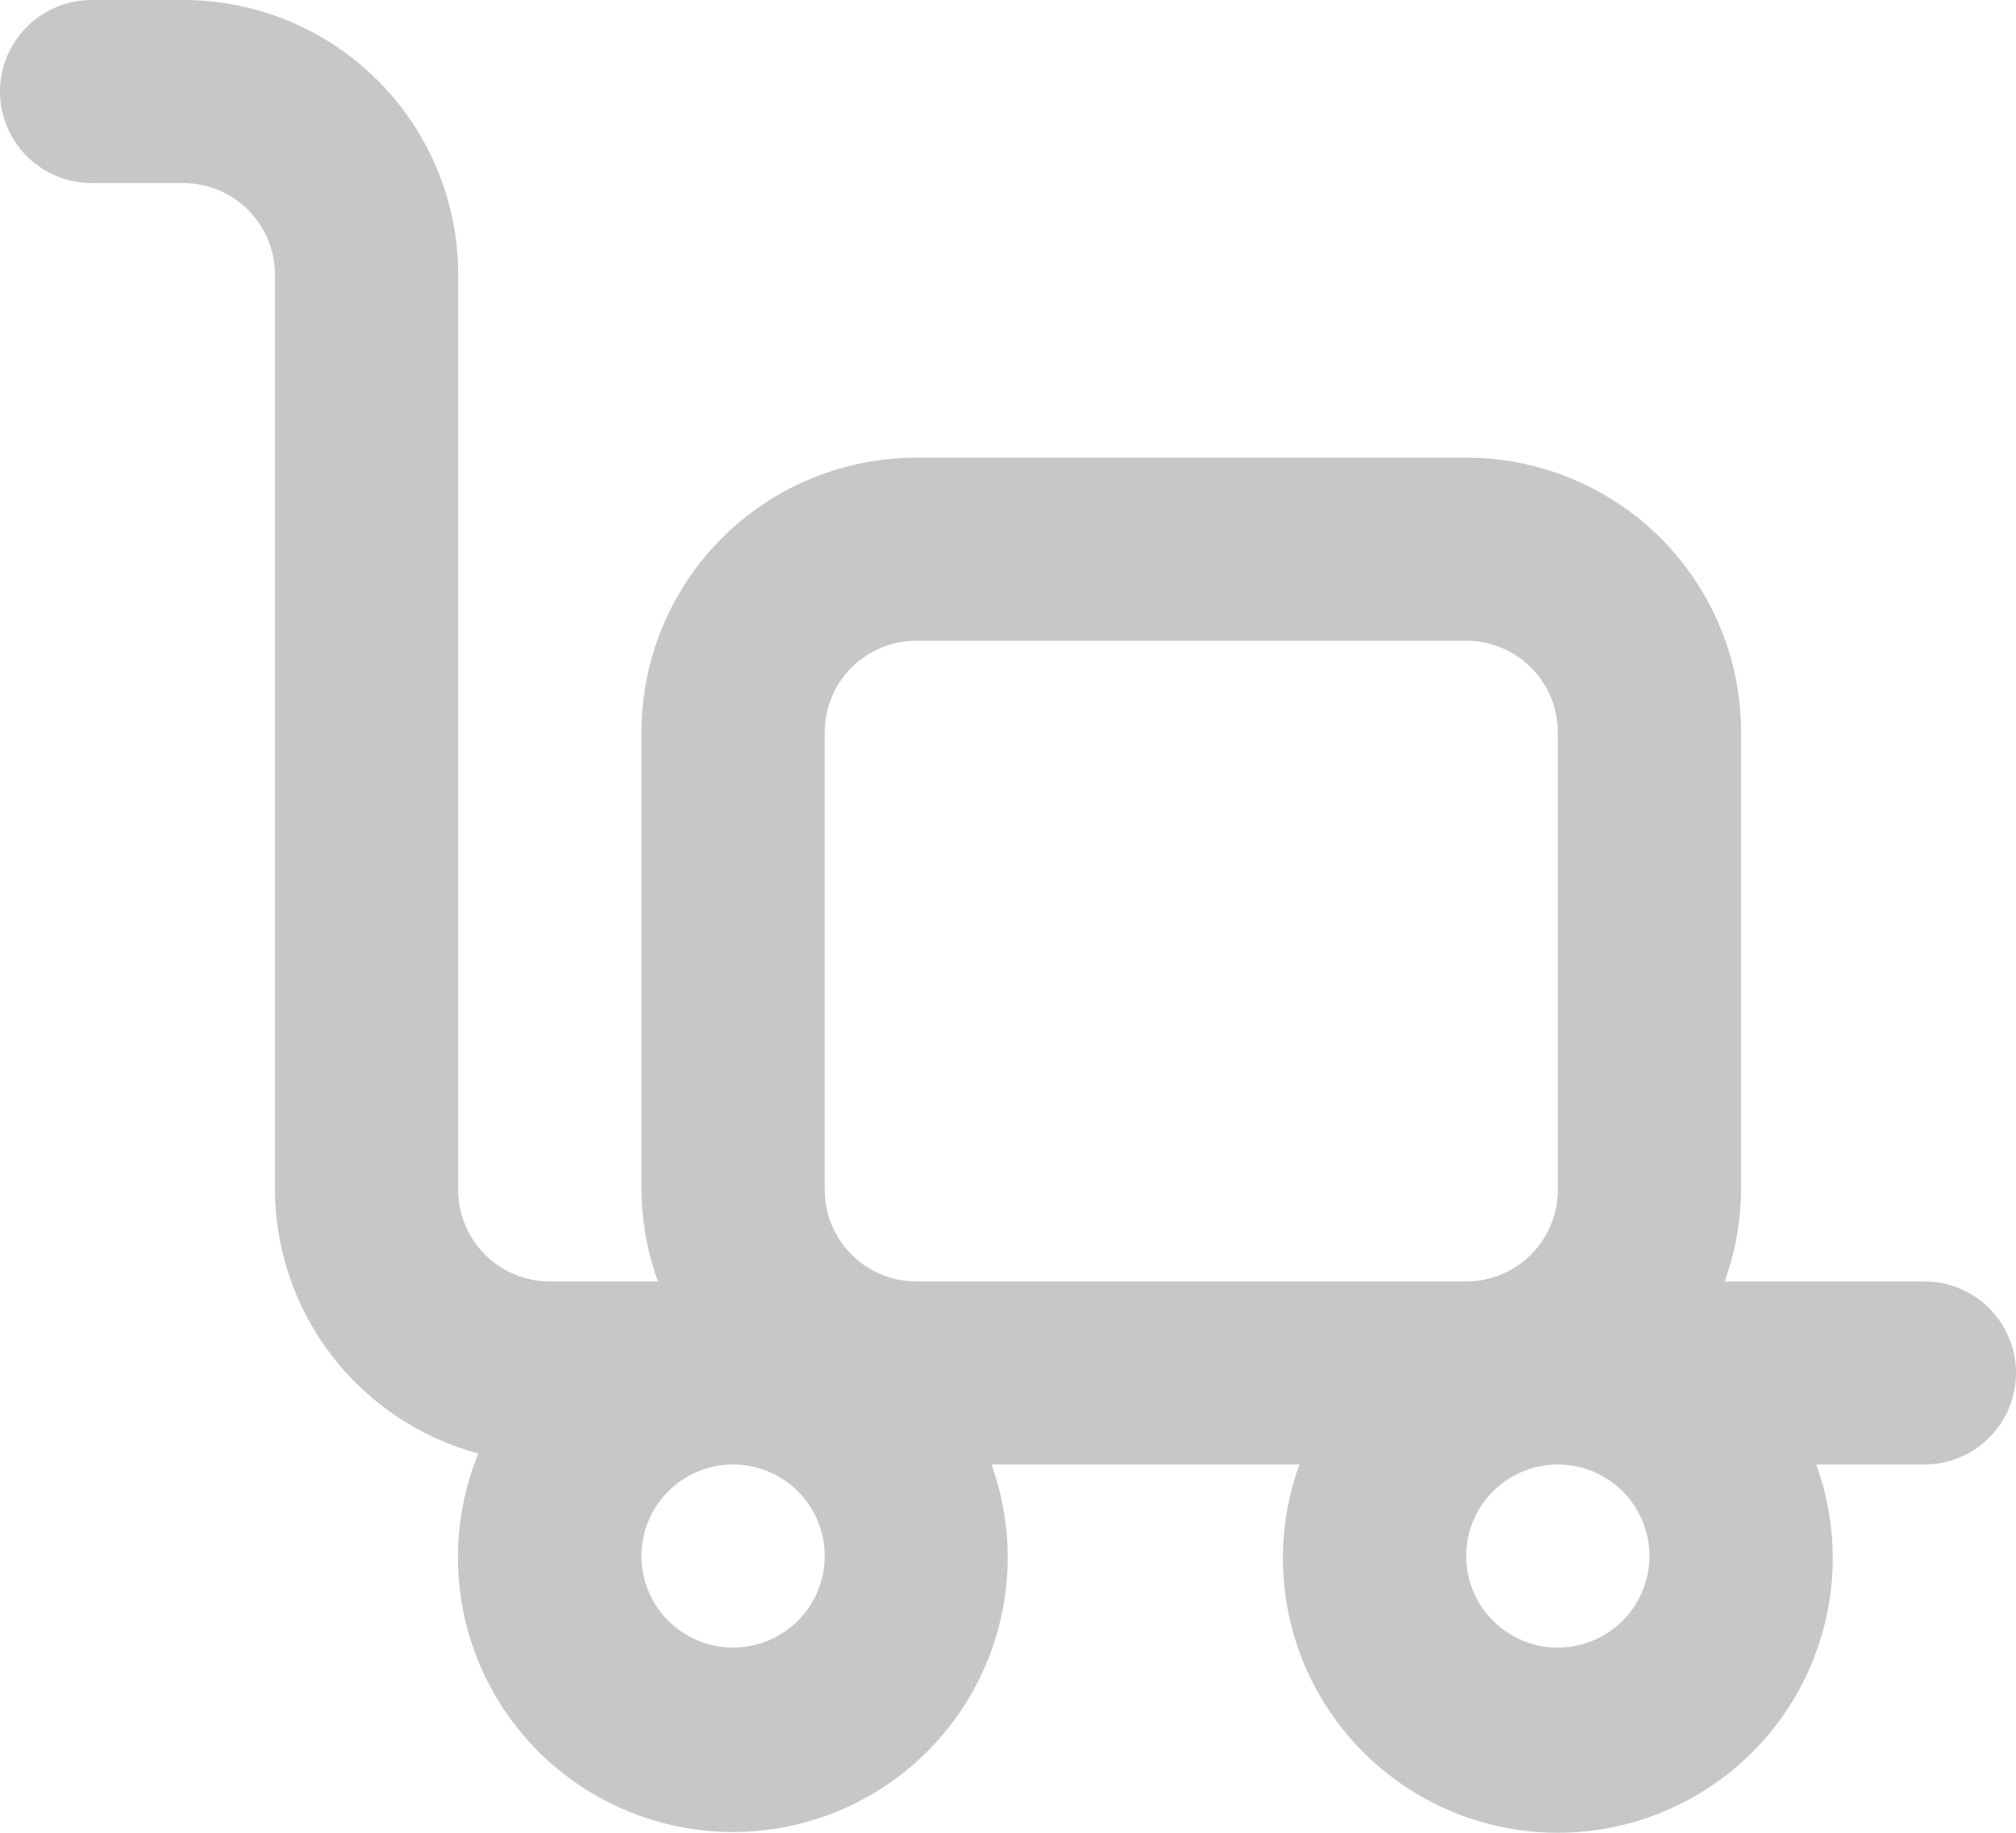
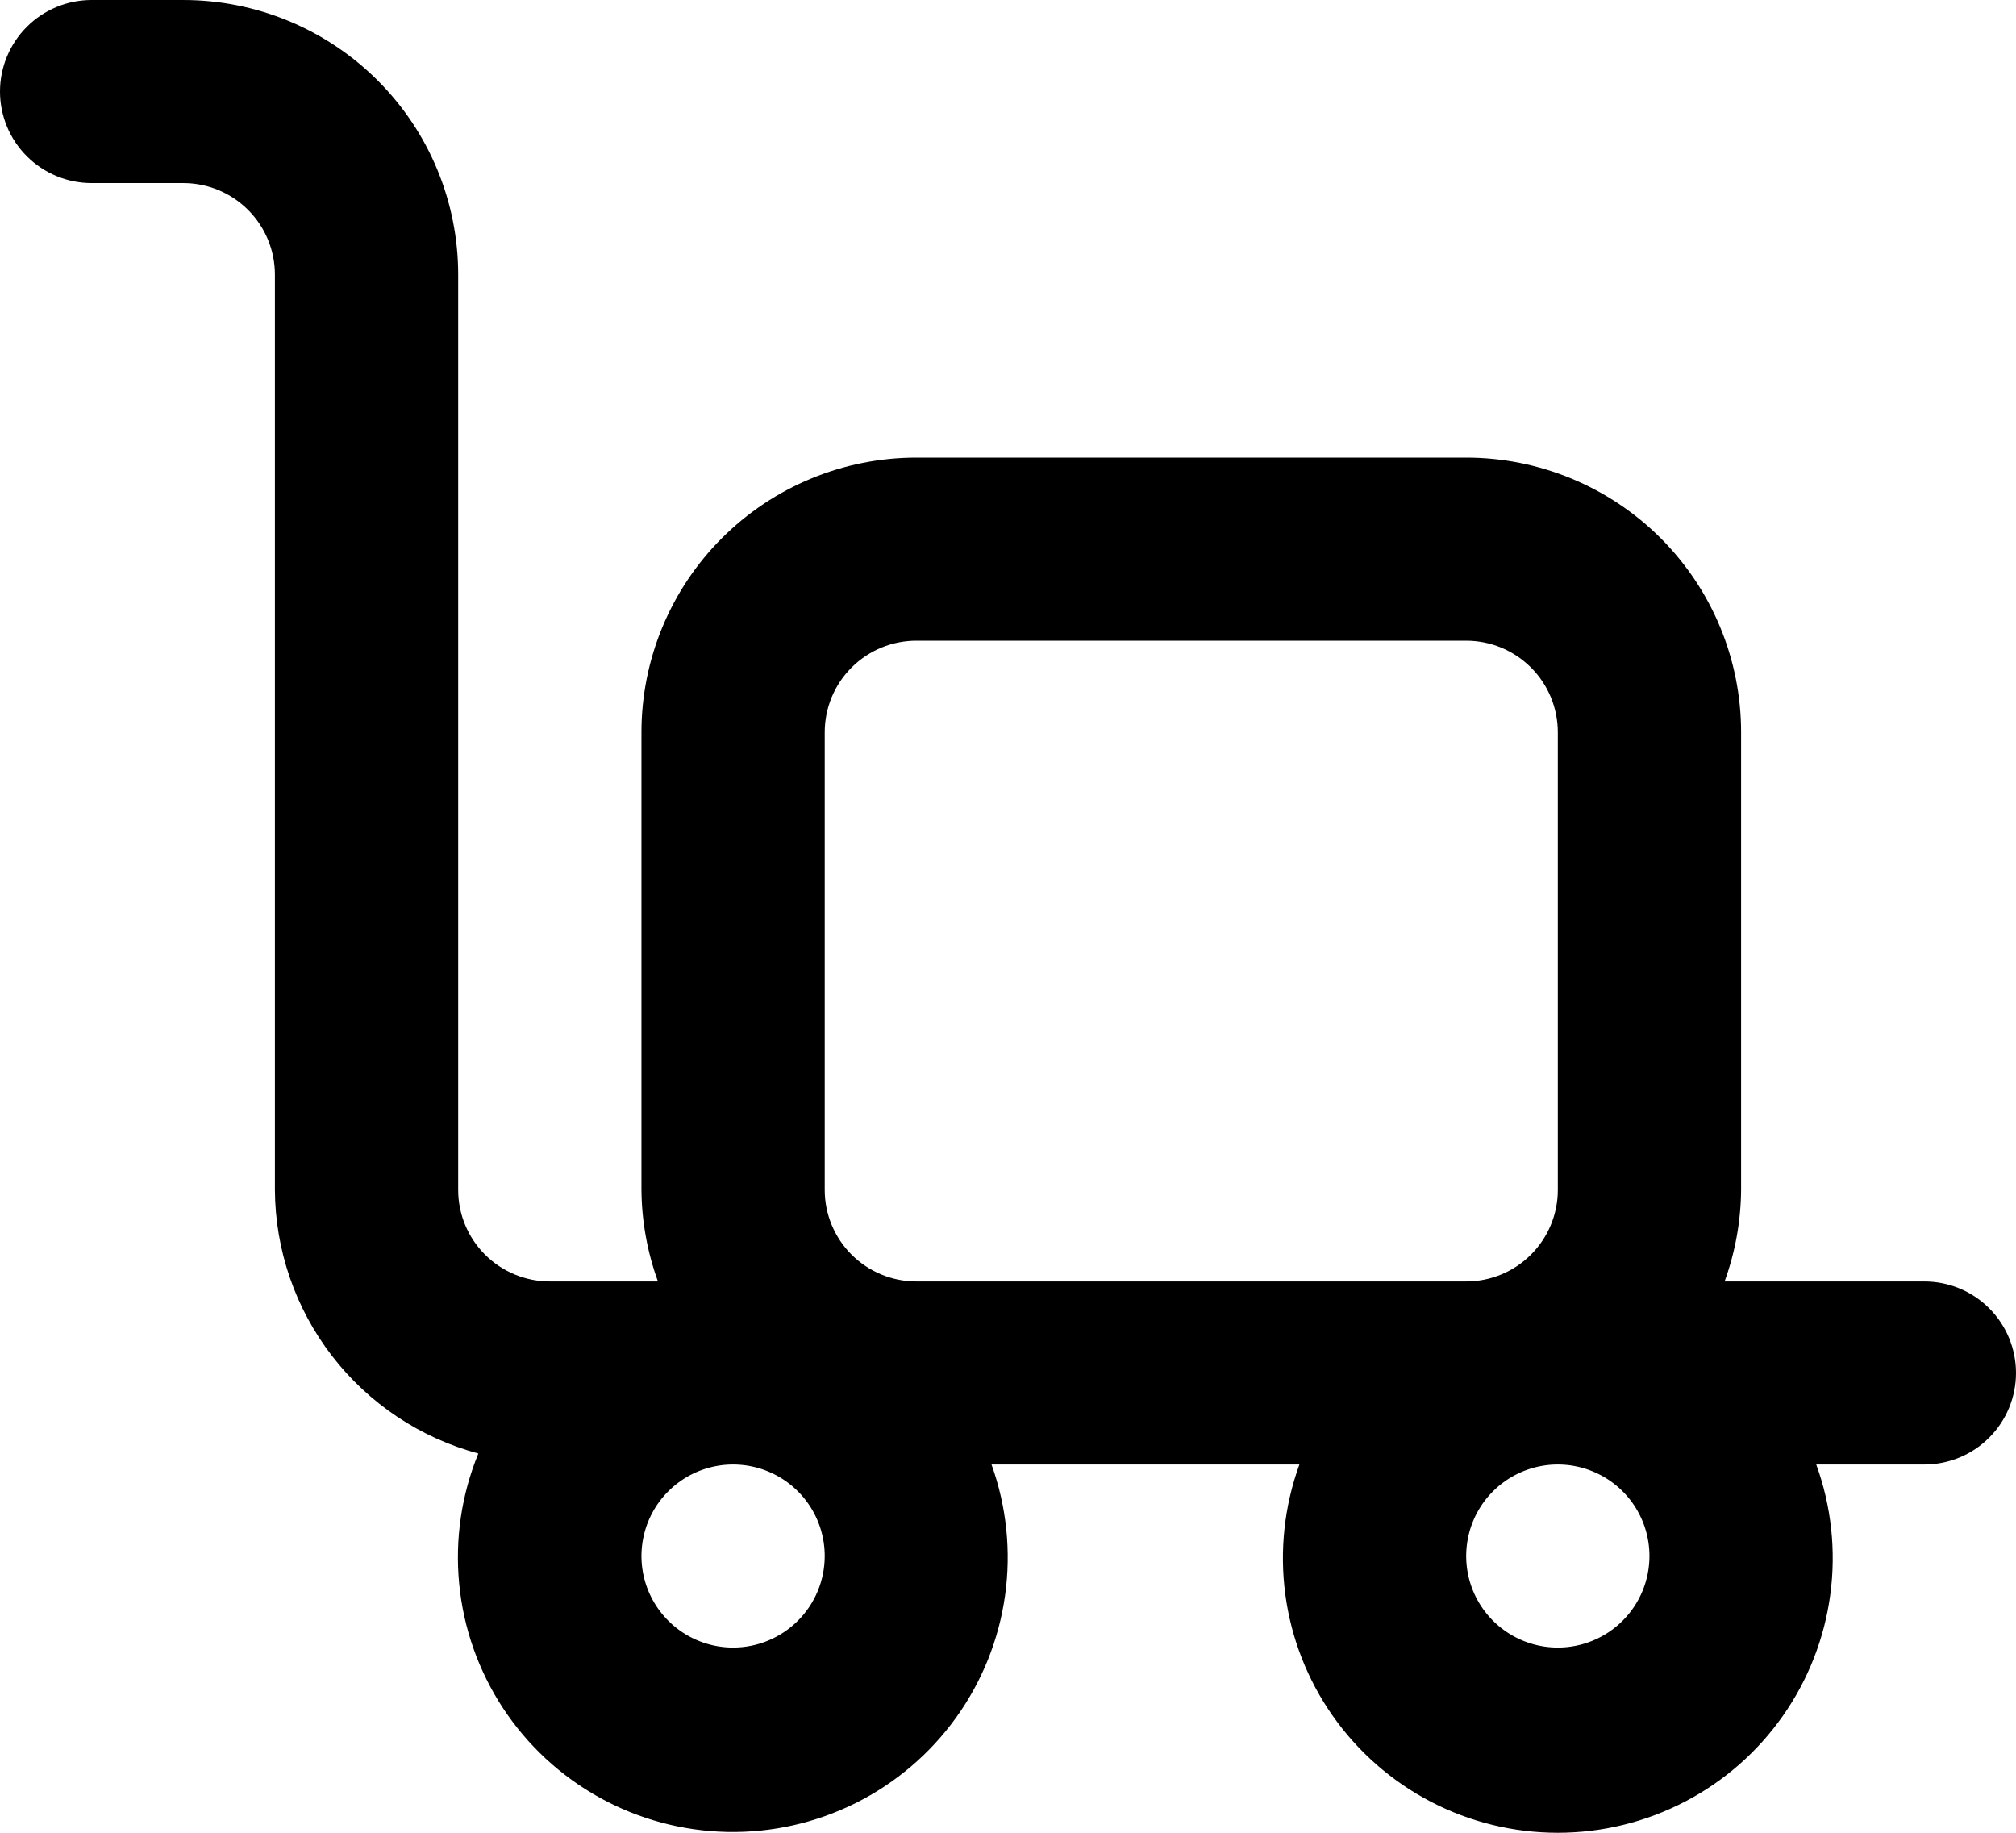
<svg xmlns="http://www.w3.org/2000/svg" width="66" height="60" viewBox="0 0 66 60" fill="none">
-   <path d="M63 41.951H56.46C56.809 40.99 56.992 39.976 57 38.954V23.972C57 21.588 56.052 19.301 54.364 17.615C52.676 15.93 50.387 14.982 48 14.982H30C27.613 14.982 25.324 15.93 23.636 17.615C21.948 19.301 21 21.588 21 23.972V38.954C21.008 39.976 21.191 40.99 21.54 41.951H18C17.204 41.951 16.441 41.635 15.879 41.073C15.316 40.511 15 39.749 15 38.954V8.989C15 6.605 14.052 4.319 12.364 2.633C10.676 0.947 8.387 0 6 0H3C2.204 0 1.441 0.316 0.879 0.878C0.316 1.44 0 2.202 0 2.996C0 3.791 0.316 4.553 0.879 5.115C1.441 5.677 2.204 5.993 3 5.993H6C6.796 5.993 7.559 6.309 8.121 6.871C8.684 7.433 9 8.195 9 8.989V38.954C9.011 40.922 9.669 42.833 10.872 44.392C12.075 45.951 13.757 47.072 15.66 47.584C15.107 48.934 14.892 50.398 15.033 51.85C15.173 53.302 15.665 54.697 16.466 55.917C17.267 57.136 18.353 58.143 19.631 58.849C20.908 59.556 22.338 59.941 23.798 59.973C25.258 60.004 26.703 59.68 28.01 59.029C29.317 58.377 30.445 57.418 31.297 56.234C32.15 55.05 32.701 53.677 32.904 52.232C33.106 50.788 32.954 49.316 32.46 47.944H42.54C42.047 49.301 41.888 50.758 42.078 52.19C42.267 53.622 42.8 54.987 43.63 56.17C44.46 57.353 45.563 58.319 46.846 58.985C48.129 59.652 49.554 60 51 60C52.446 60 53.871 59.652 55.154 58.985C56.437 58.319 57.54 57.353 58.37 56.17C59.2 54.987 59.733 53.622 59.922 52.19C60.112 50.758 59.953 49.301 59.46 47.944H63C63.796 47.944 64.559 47.628 65.121 47.066C65.684 46.504 66 45.742 66 44.947C66 44.152 65.684 43.39 65.121 42.828C64.559 42.266 63.796 41.951 63 41.951ZM24 53.937C23.407 53.937 22.827 53.761 22.333 53.432C21.84 53.102 21.455 52.634 21.228 52.087C21.001 51.539 20.942 50.937 21.058 50.355C21.173 49.774 21.459 49.24 21.879 48.821C22.298 48.402 22.833 48.117 23.415 48.001C23.997 47.886 24.6 47.945 25.148 48.172C25.696 48.398 26.165 48.783 26.494 49.275C26.824 49.768 27 50.347 27 50.94C27 51.735 26.684 52.497 26.121 53.059C25.559 53.621 24.796 53.937 24 53.937ZM30 41.951C29.204 41.951 28.441 41.635 27.879 41.073C27.316 40.511 27 39.749 27 38.954V23.972C27 23.177 27.316 22.415 27.879 21.853C28.441 21.291 29.204 20.975 30 20.975H48C48.796 20.975 49.559 21.291 50.121 21.853C50.684 22.415 51 23.177 51 23.972V38.954C51 39.749 50.684 40.511 50.121 41.073C49.559 41.635 48.796 41.951 48 41.951H30ZM51 53.937C50.407 53.937 49.827 53.761 49.333 53.432C48.84 53.102 48.455 52.634 48.228 52.087C48.001 51.539 47.942 50.937 48.058 50.355C48.173 49.774 48.459 49.24 48.879 48.821C49.298 48.402 49.833 48.117 50.415 48.001C50.997 47.886 51.6 47.945 52.148 48.172C52.696 48.398 53.165 48.783 53.494 49.275C53.824 49.768 54 50.347 54 50.94C54 51.735 53.684 52.497 53.121 53.059C52.559 53.621 51.796 53.937 51 53.937Z" fill="#C7C7C7" />
+   <path d="M63 41.951H56.46C56.809 40.99 56.992 39.976 57 38.954V23.972C57 21.588 56.052 19.301 54.364 17.615C52.676 15.93 50.387 14.982 48 14.982H30C27.613 14.982 25.324 15.93 23.636 17.615C21.948 19.301 21 21.588 21 23.972V38.954C21.008 39.976 21.191 40.99 21.54 41.951H18C17.204 41.951 16.441 41.635 15.879 41.073C15.316 40.511 15 39.749 15 38.954V8.989C15 6.605 14.052 4.319 12.364 2.633C10.676 0.947 8.387 0 6 0H3C2.204 0 1.441 0.316 0.879 0.878C0.316 1.44 0 2.202 0 2.996C0 3.791 0.316 4.553 0.879 5.115C1.441 5.677 2.204 5.993 3 5.993H6C6.796 5.993 7.559 6.309 8.121 6.871C8.684 7.433 9 8.195 9 8.989V38.954C9.011 40.922 9.669 42.833 10.872 44.392C12.075 45.951 13.757 47.072 15.66 47.584C15.107 48.934 14.892 50.398 15.033 51.85C15.173 53.302 15.665 54.697 16.466 55.917C17.267 57.136 18.353 58.143 19.631 58.849C20.908 59.556 22.338 59.941 23.798 59.973C25.258 60.004 26.703 59.68 28.01 59.029C29.317 58.377 30.445 57.418 31.297 56.234C32.15 55.05 32.701 53.677 32.904 52.232C33.106 50.788 32.954 49.316 32.46 47.944H42.54C42.047 49.301 41.888 50.758 42.078 52.19C42.267 53.622 42.8 54.987 43.63 56.17C44.46 57.353 45.563 58.319 46.846 58.985C48.129 59.652 49.554 60 51 60C52.446 60 53.871 59.652 55.154 58.985C56.437 58.319 57.54 57.353 58.37 56.17C59.2 54.987 59.733 53.622 59.922 52.19C60.112 50.758 59.953 49.301 59.46 47.944H63C63.796 47.944 64.559 47.628 65.121 47.066C65.684 46.504 66 45.742 66 44.947C66 44.152 65.684 43.39 65.121 42.828C64.559 42.266 63.796 41.951 63 41.951ZM24 53.937C23.407 53.937 22.827 53.761 22.333 53.432C21.84 53.102 21.455 52.634 21.228 52.087C21.001 51.539 20.942 50.937 21.058 50.355C21.173 49.774 21.459 49.24 21.879 48.821C22.298 48.402 22.833 48.117 23.415 48.001C23.997 47.886 24.6 47.945 25.148 48.172C25.696 48.398 26.165 48.783 26.494 49.275C26.824 49.768 27 50.347 27 50.94C27 51.735 26.684 52.497 26.121 53.059C25.559 53.621 24.796 53.937 24 53.937ZM30 41.951C29.204 41.951 28.441 41.635 27.879 41.073C27.316 40.511 27 39.749 27 38.954V23.972C27 23.177 27.316 22.415 27.879 21.853C28.441 21.291 29.204 20.975 30 20.975H48C48.796 20.975 49.559 21.291 50.121 21.853C50.684 22.415 51 23.177 51 23.972V38.954C51 39.749 50.684 40.511 50.121 41.073C49.559 41.635 48.796 41.951 48 41.951H30ZM51 53.937C50.407 53.937 49.827 53.761 49.333 53.432C48.84 53.102 48.455 52.634 48.228 52.087C48.001 51.539 47.942 50.937 48.058 50.355C48.173 49.774 48.459 49.24 48.879 48.821C49.298 48.402 49.833 48.117 50.415 48.001C50.997 47.886 51.6 47.945 52.148 48.172C52.696 48.398 53.165 48.783 53.494 49.275C53.824 49.768 54 50.347 54 50.94C54 51.735 53.684 52.497 53.121 53.059C52.559 53.621 51.796 53.937 51 53.937Z" fill="currentColor" />
</svg>
